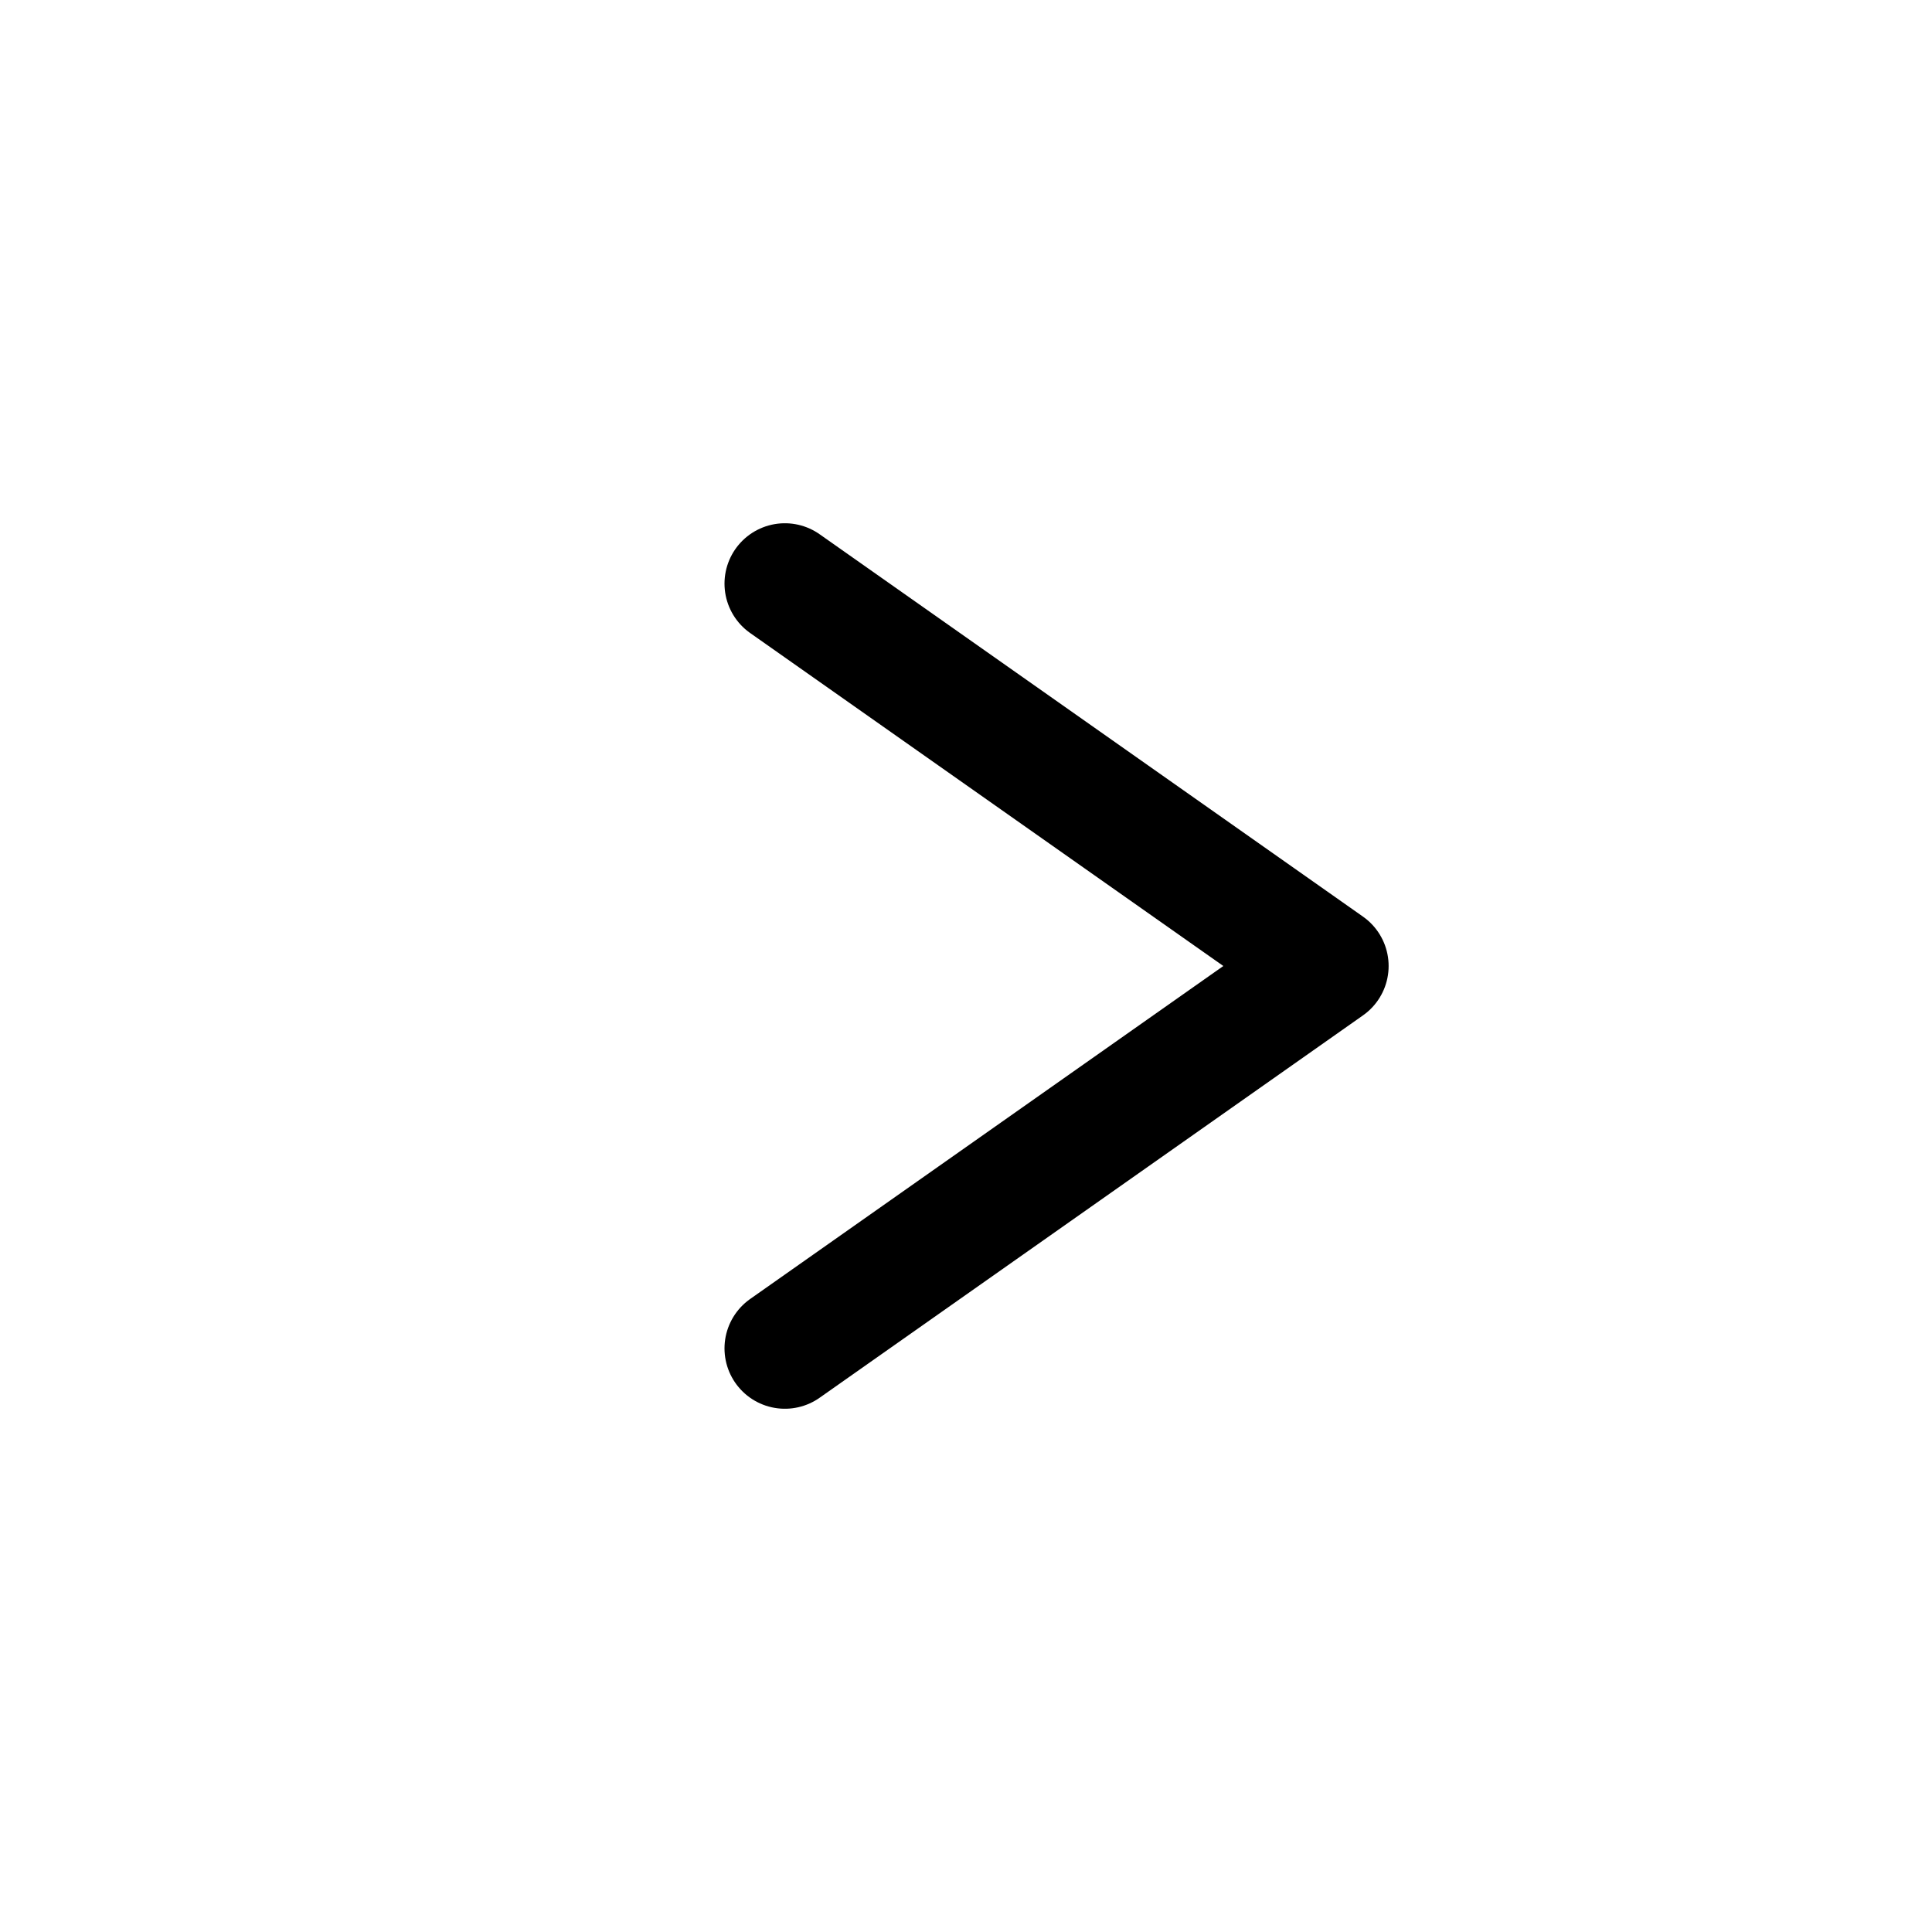
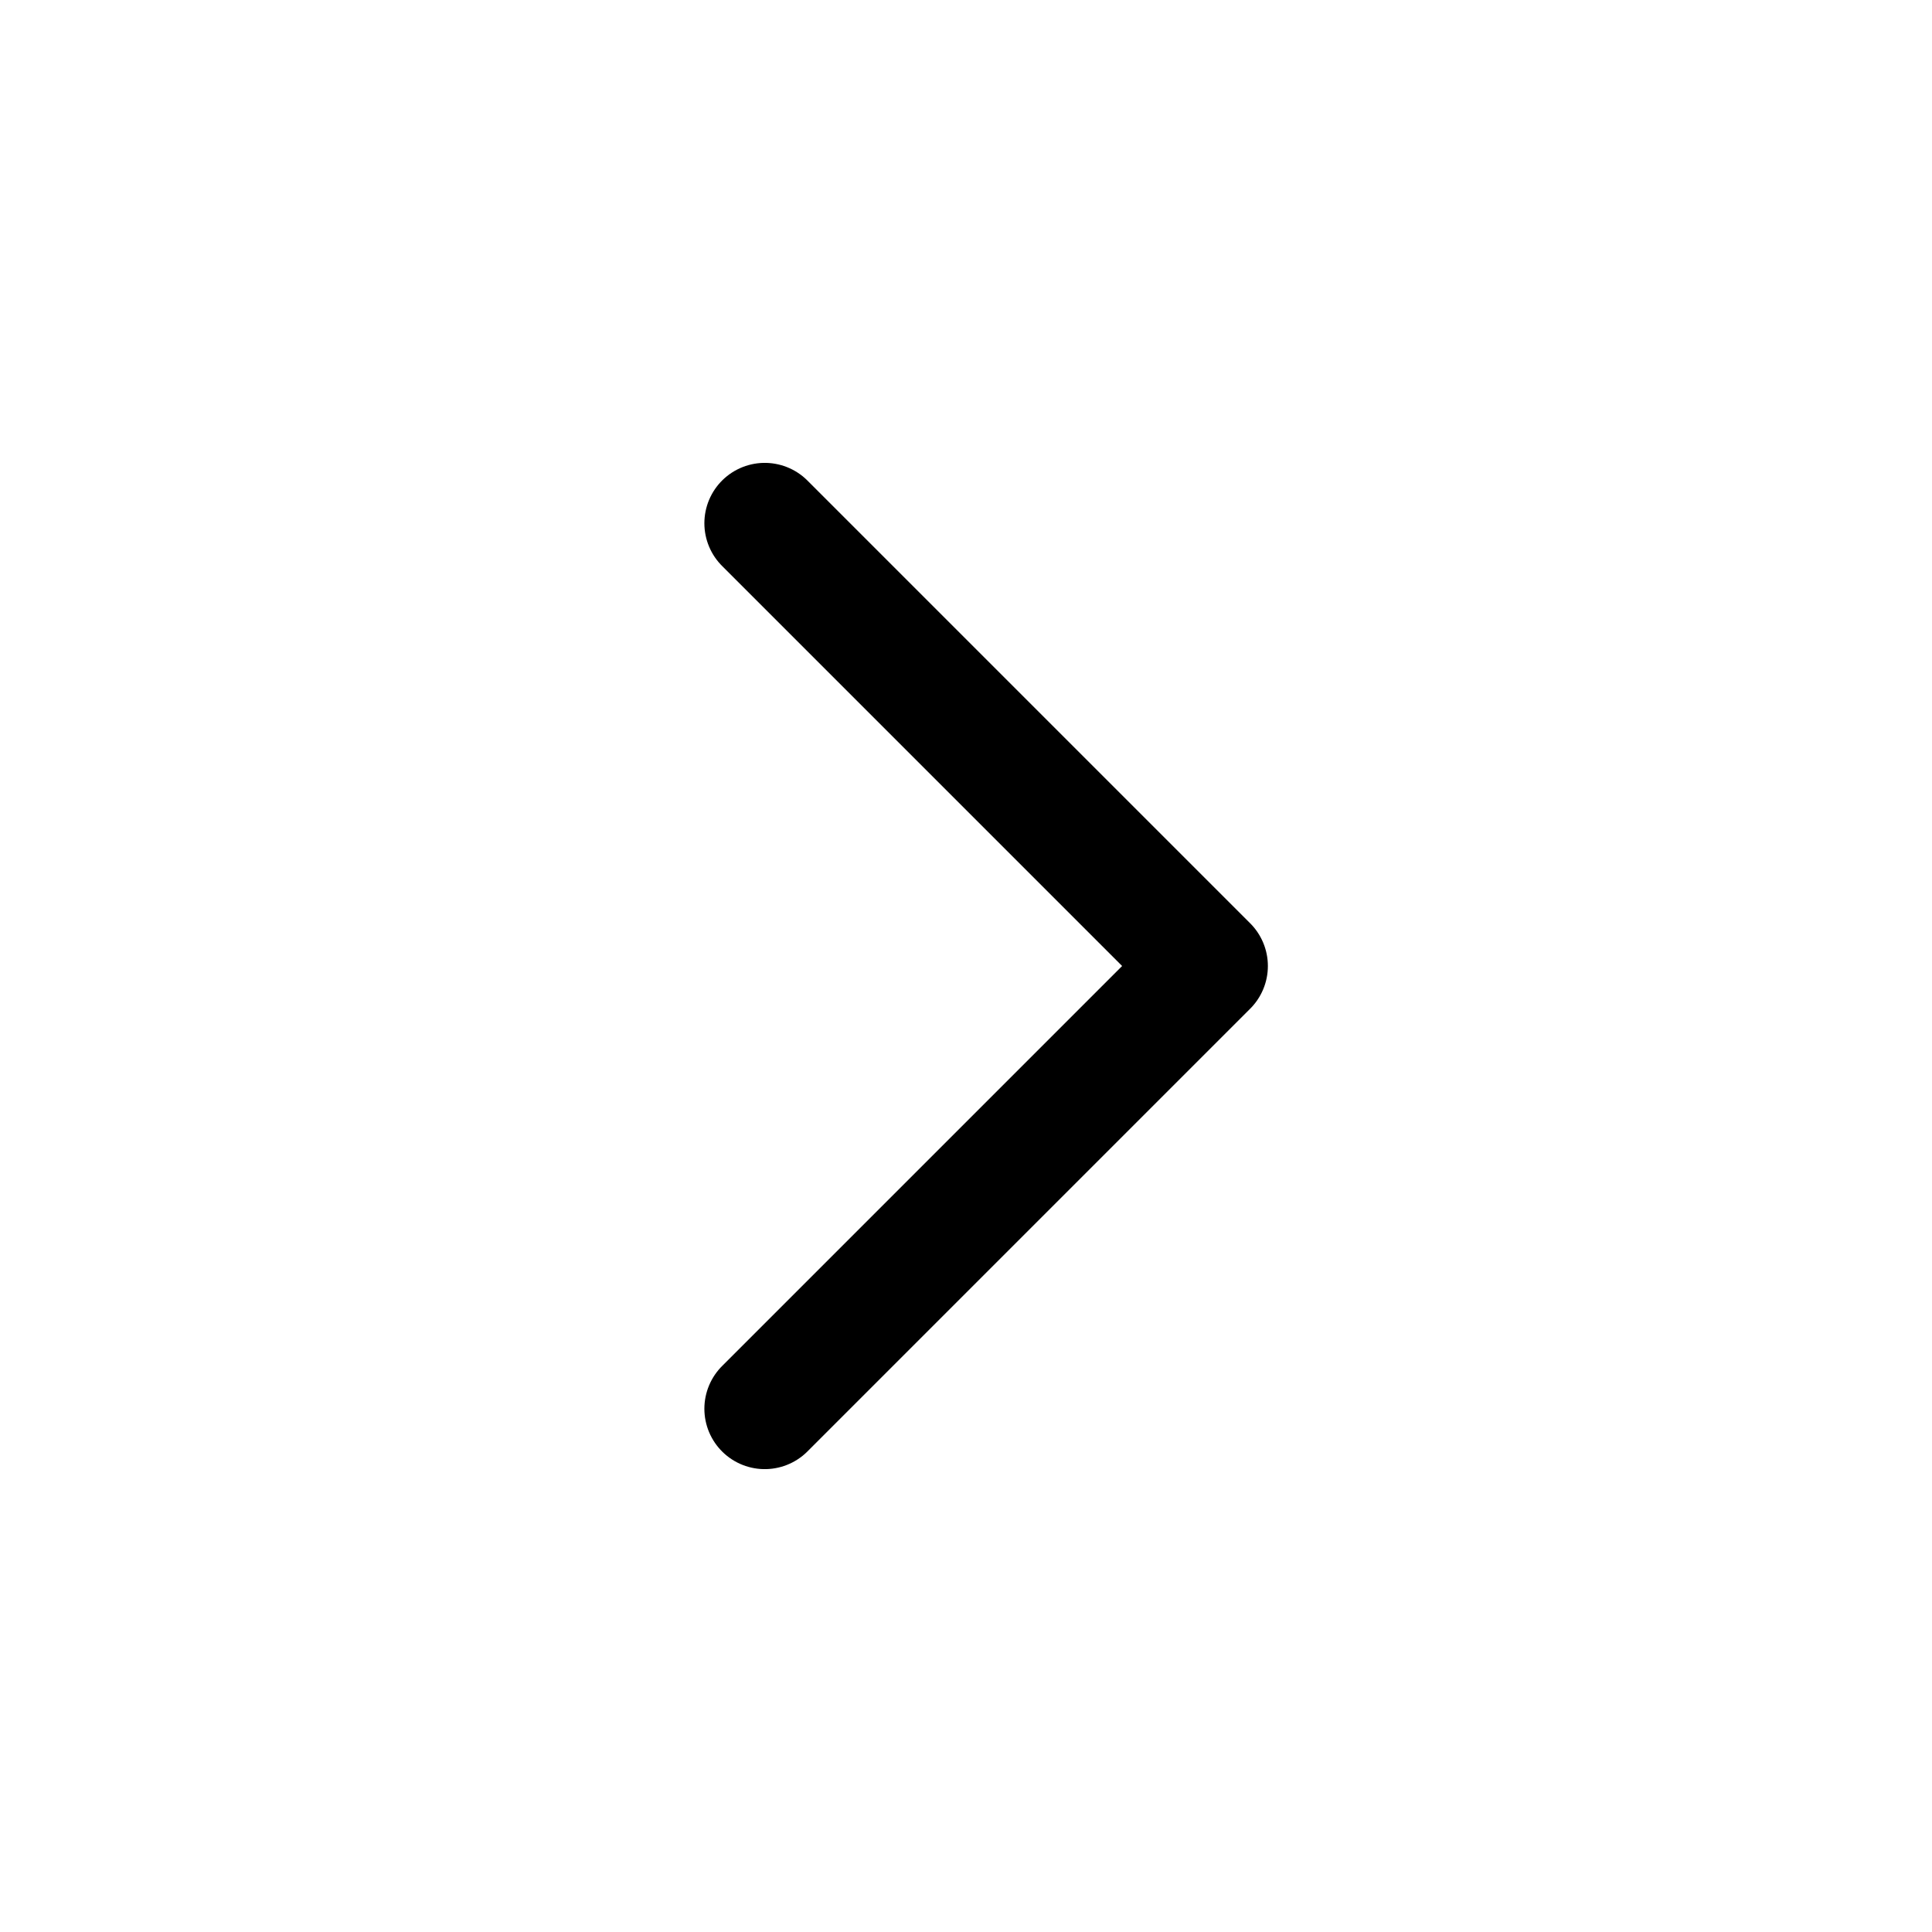
<svg xmlns="http://www.w3.org/2000/svg" width="24" height="24" viewBox="0 0 24 24">
  <g fill="none" stroke="black" stroke-width="1.5" stroke-linecap="round" stroke-linejoin="round">
-     <path d="M9.75 7.25L16.5 12L9.75 16.75" />
+     <path d="M9.5 6.5L15 12L9.5 17.5" />
  </g>
</svg>
